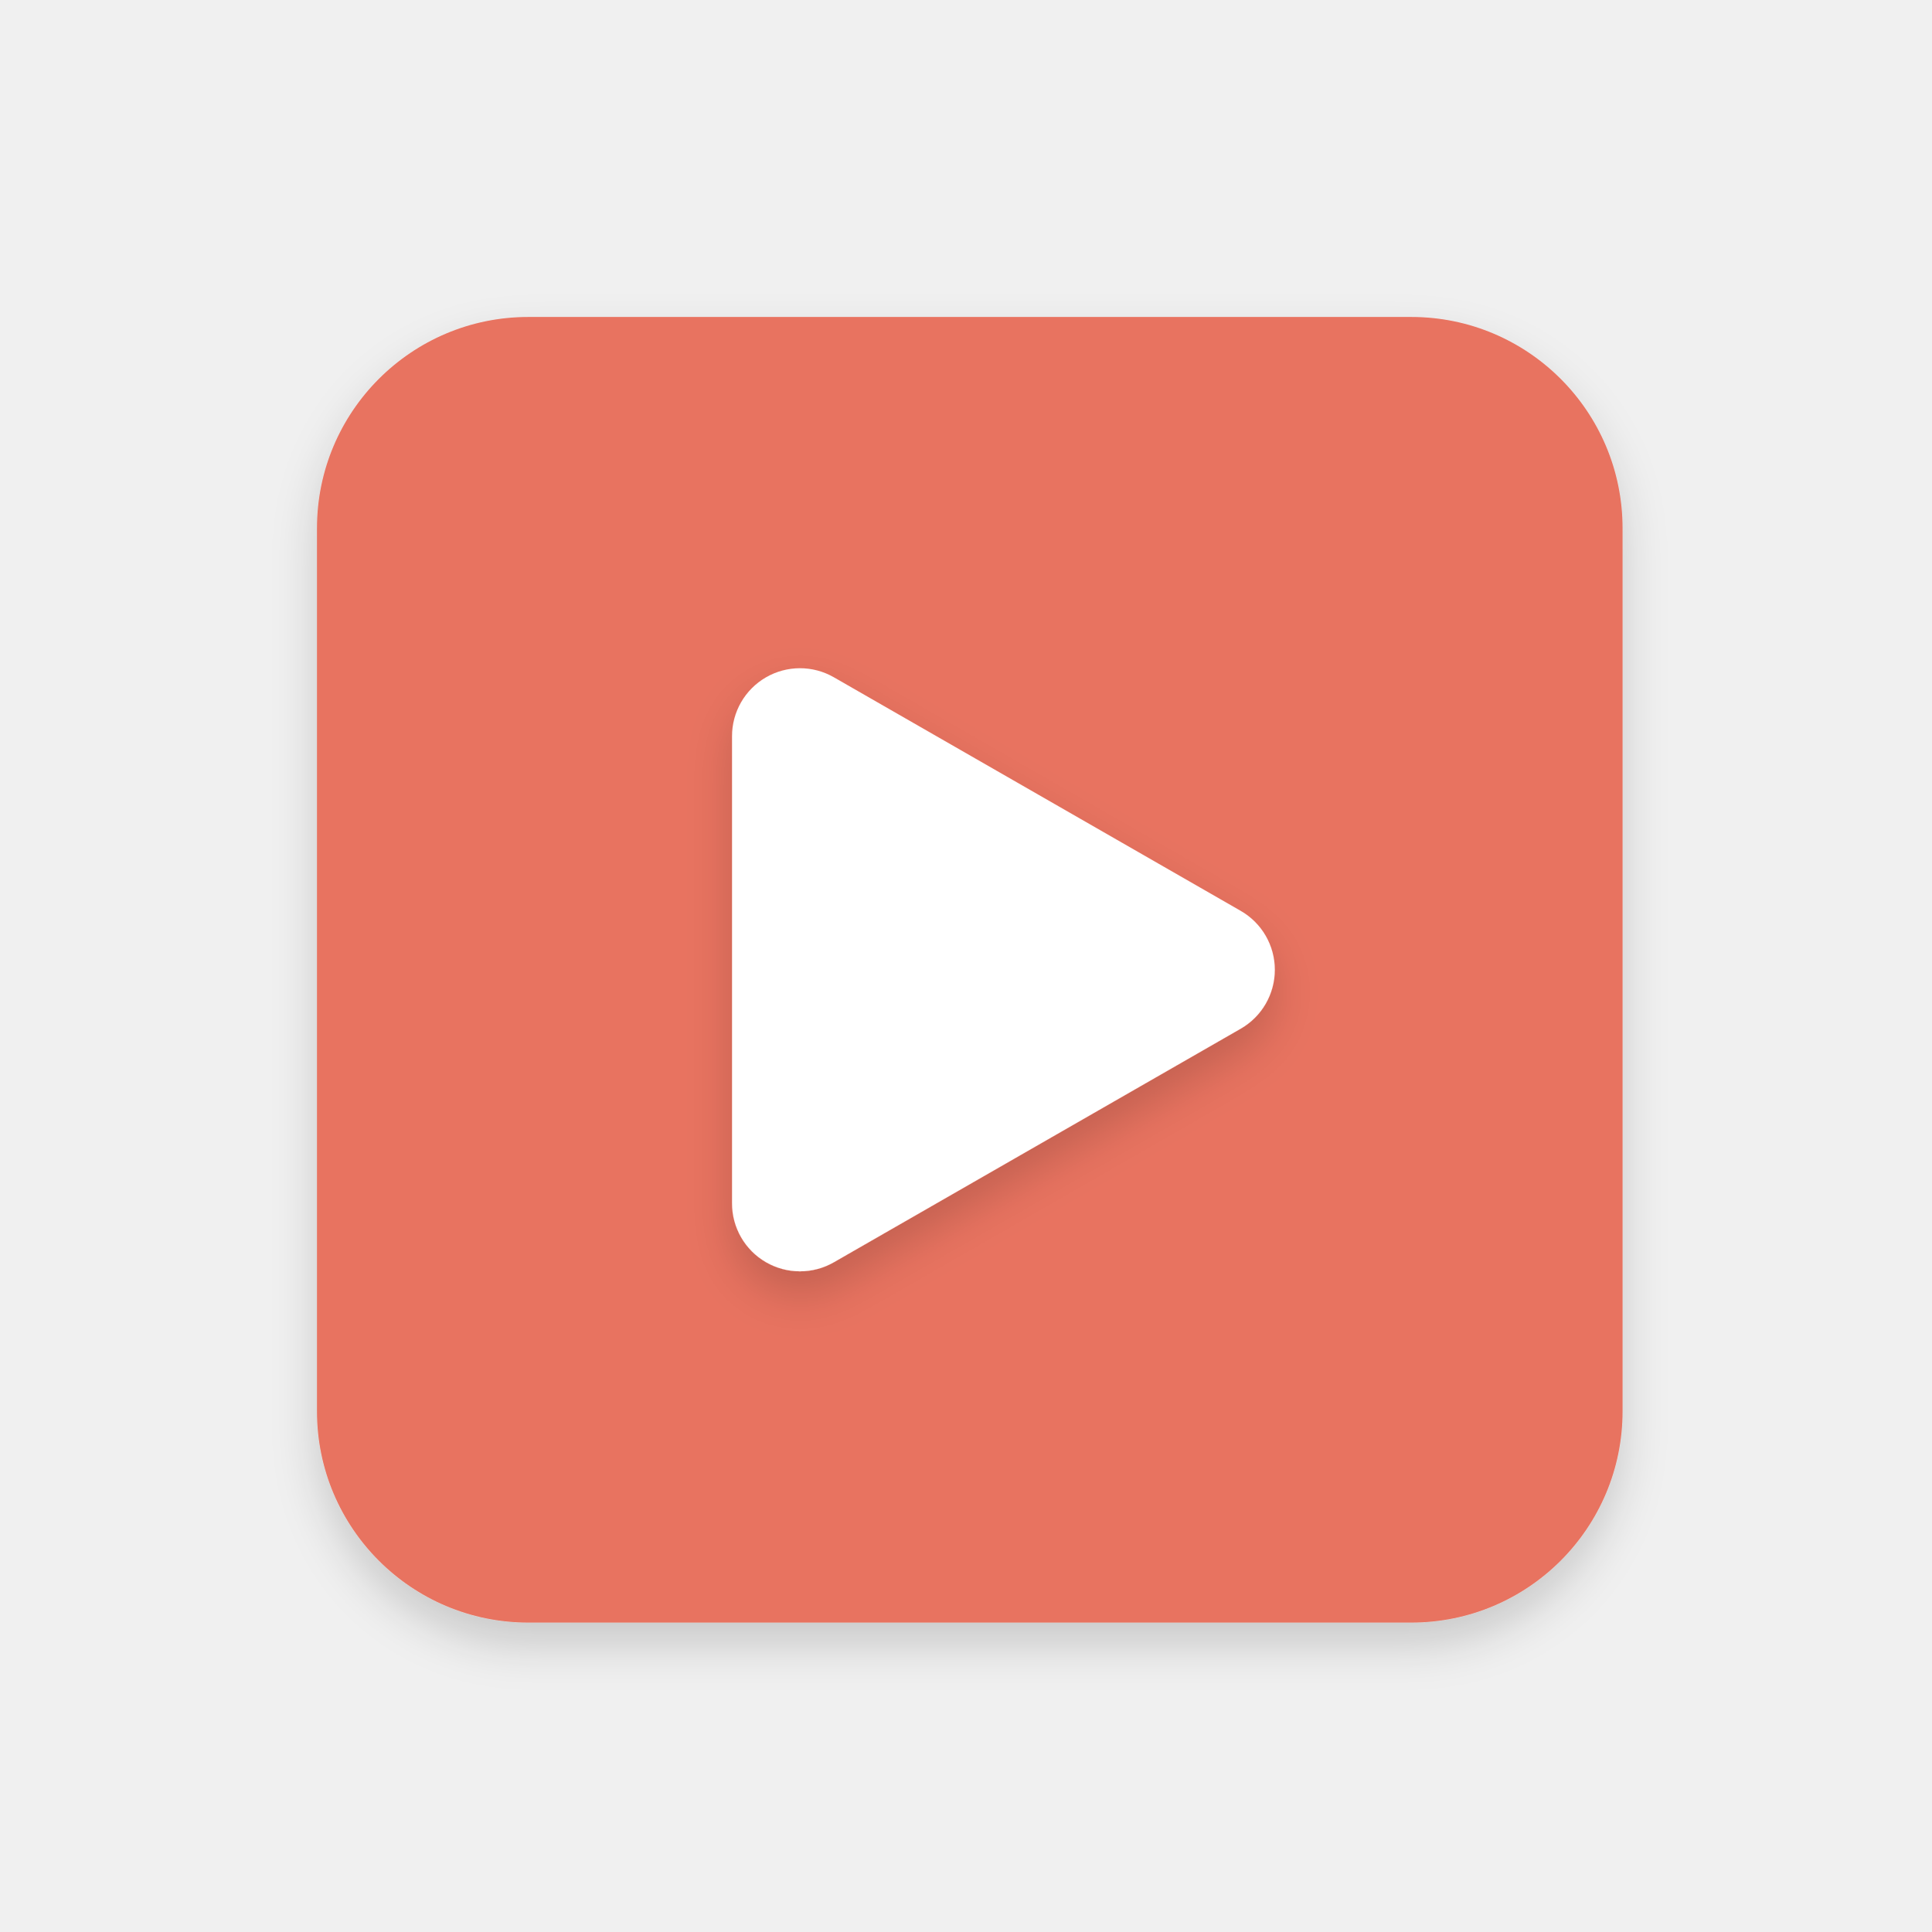
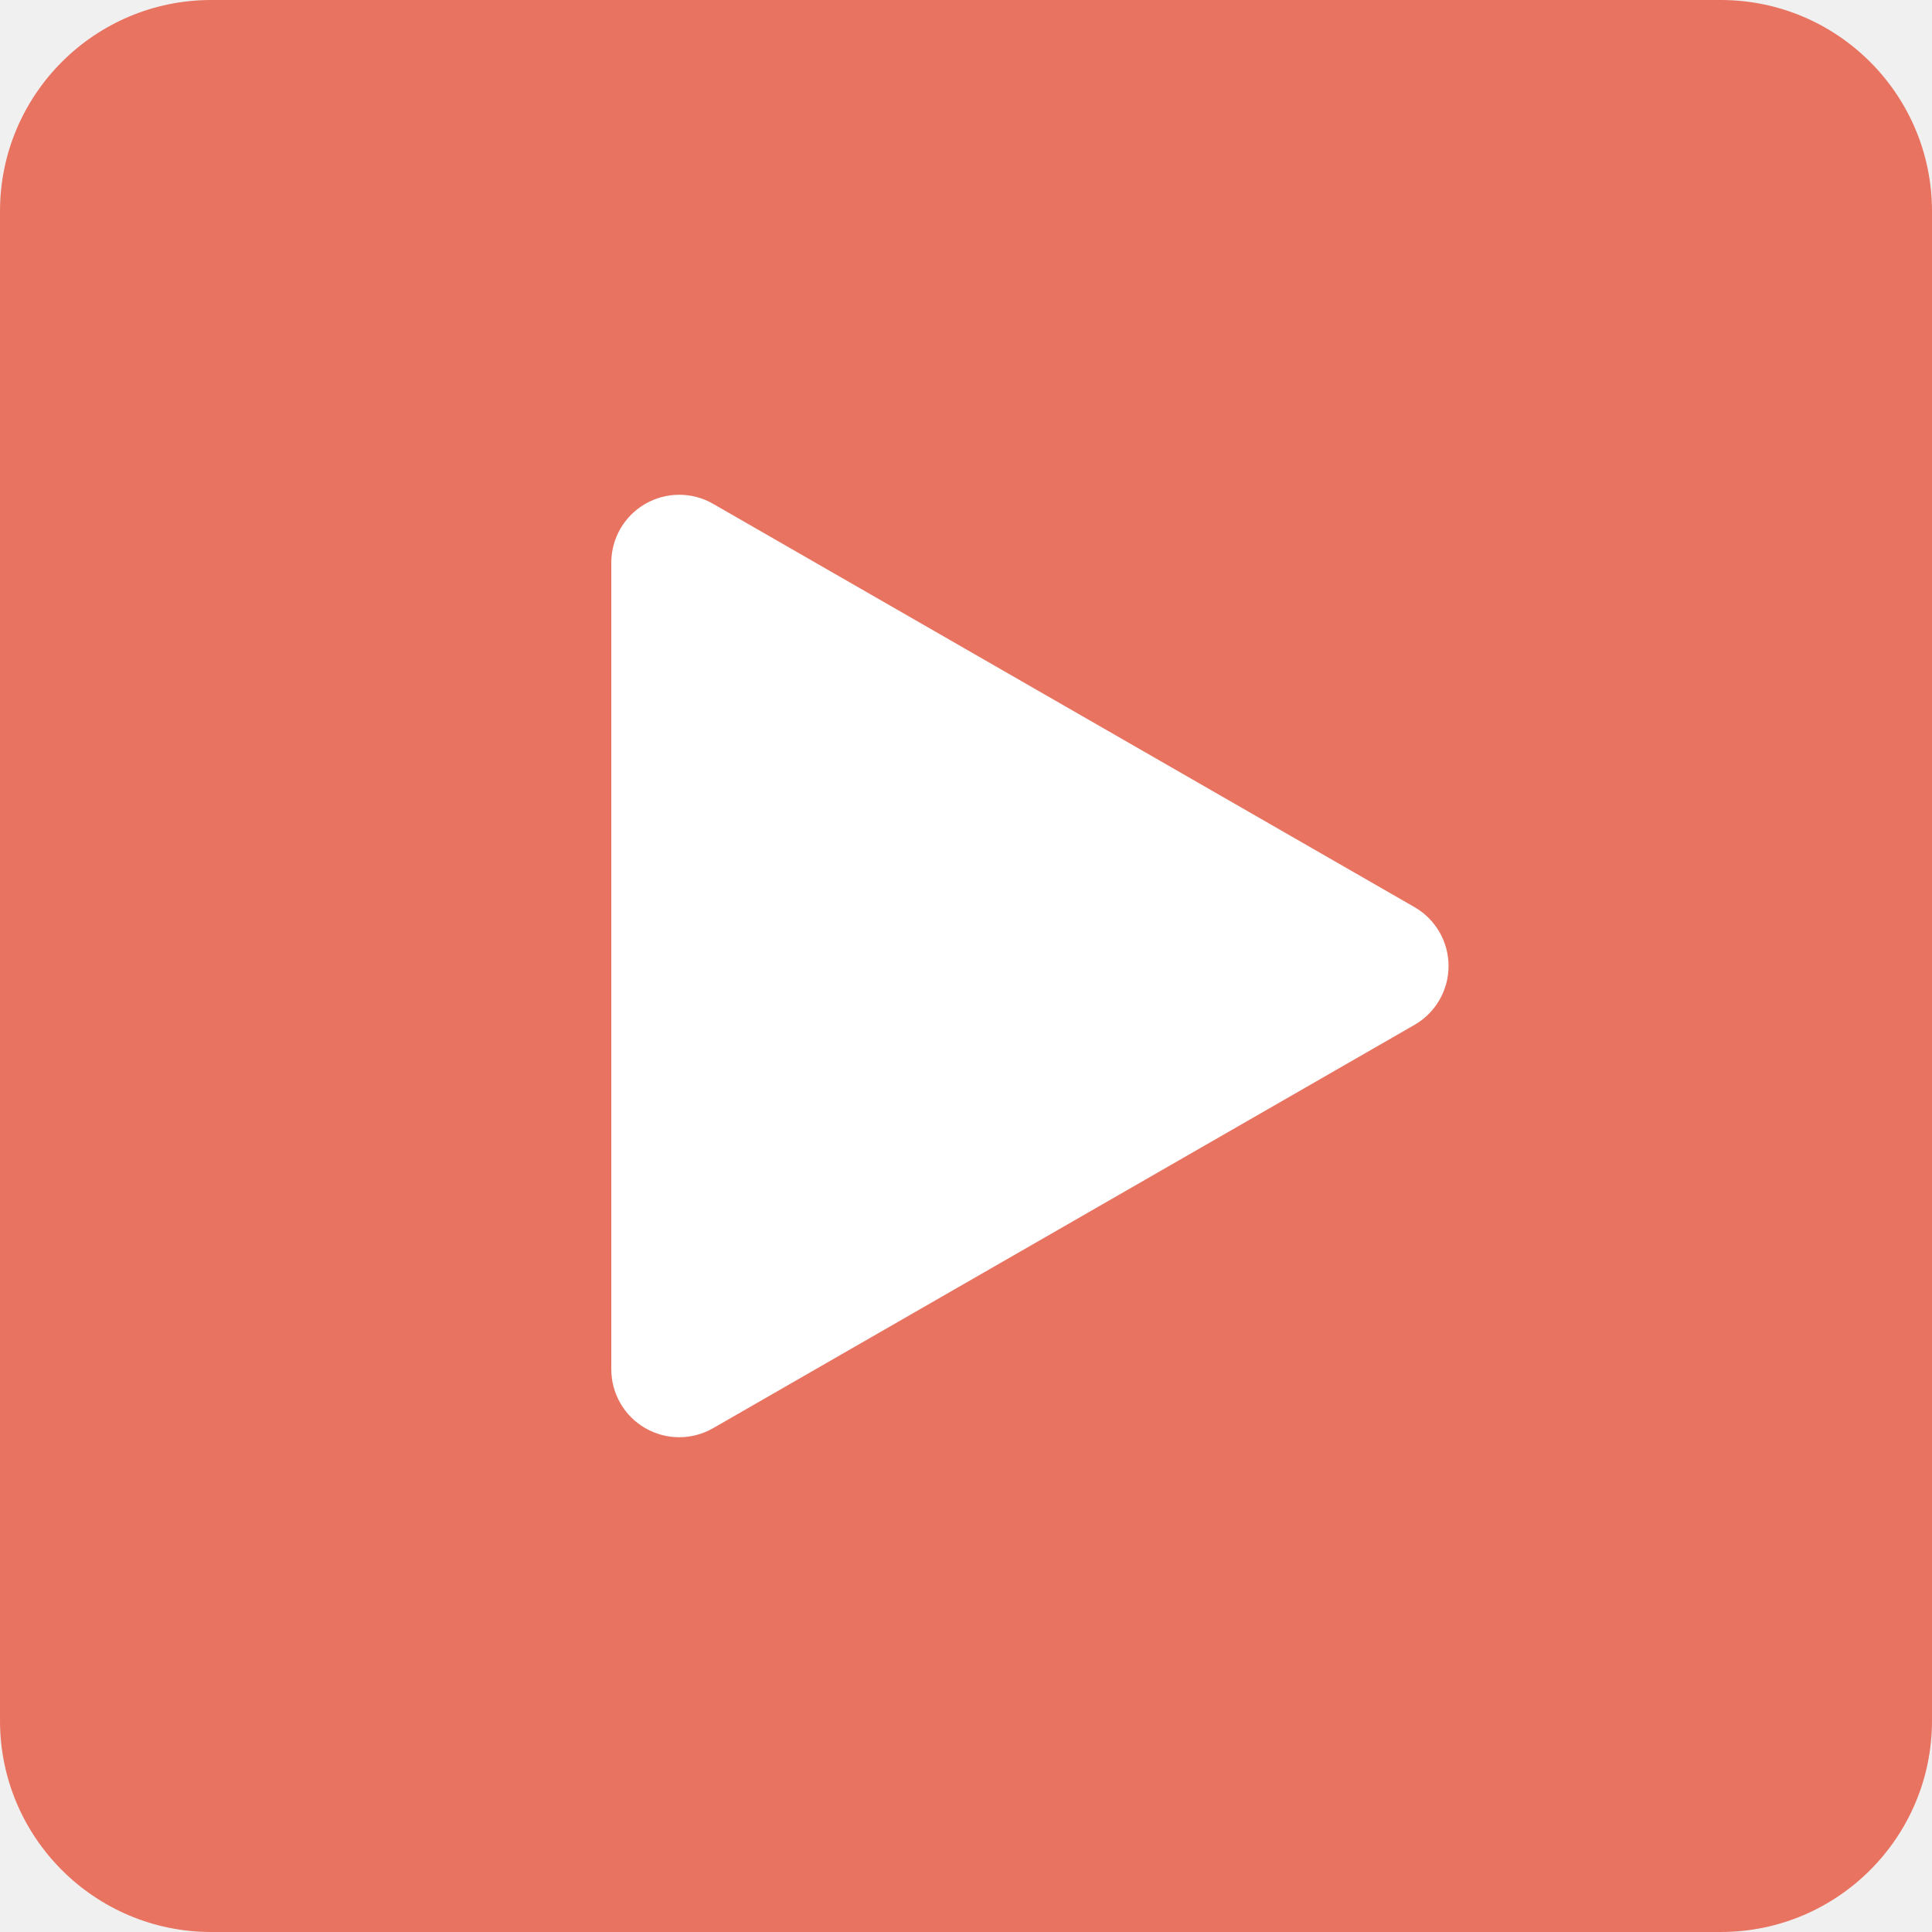
<svg xmlns="http://www.w3.org/2000/svg" width="256" height="256" viewBox="0 0 256 256">
  <defs>
-     <style>.a{clip-path:url(#f);}.b{fill:#e87361;}.c{fill:#fff;}.d{filter:url(#c);}.e{filter:url(#a);}</style>
-     <filter id="a" x="33" y="36" width="191" height="191" filterUnits="userSpaceOnUse">
-       <feOffset dy="3" input="SourceAlpha" />
-       <feGaussianBlur stdDeviation="3" result="b" />
-       <feFlood flood-opacity="0.161" />
-       <feComposite operator="in" in2="b" />
-       <feComposite in="SourceGraphic" />
-     </filter>
-     <filter id="c" x="88" y="76" width="99" height="111" filterUnits="userSpaceOnUse">
-       <feOffset dy="3" input="SourceAlpha" />
-       <feGaussianBlur stdDeviation="3" result="d" />
-       <feFlood flood-opacity="0.161" />
-       <feComposite operator="in" in2="d" />
-       <feComposite in="SourceGraphic" />
-     </filter>
-     <clipPath id="f">
+     <style>.a{clip-path:url(#b);}.b{fill:#e87361;}.c{fill:#fff;}</style>
+     <clipPath id="b">
      <rect width="256" height="256" />
    </clipPath>
  </defs>
-   <g id="e" class="a">
-     <g class="e" transform="matrix(1, 0, 0, 1, 0, 0)">
-       <rect class="b" width="173" height="173" rx="28" transform="translate(42 42)" />
-     </g>
-     <g class="d" transform="matrix(1, 0, 0, 1, 0, 0)">
-       <path class="c" d="M38.695,13.6a9,9,0,0,1,15.611,0L85.261,67.519A9,9,0,0,1,77.456,81H15.544A9,9,0,0,1,7.739,67.519Z" transform="translate(178 82) rotate(90)" />
-     </g>
+   <g id="a" class="a">
+     <rect class="b" width="256" height="256" rx="28" />
+     <path class="c" d="M61.2,13.569a9,9,0,0,1,15.6,0l53.443,92.945a9,9,0,0,1-7.8,13.486H15.557a9,9,0,0,1-7.8-13.486Z" transform="translate(201 59) rotate(90)" />
  </g>
</svg>
